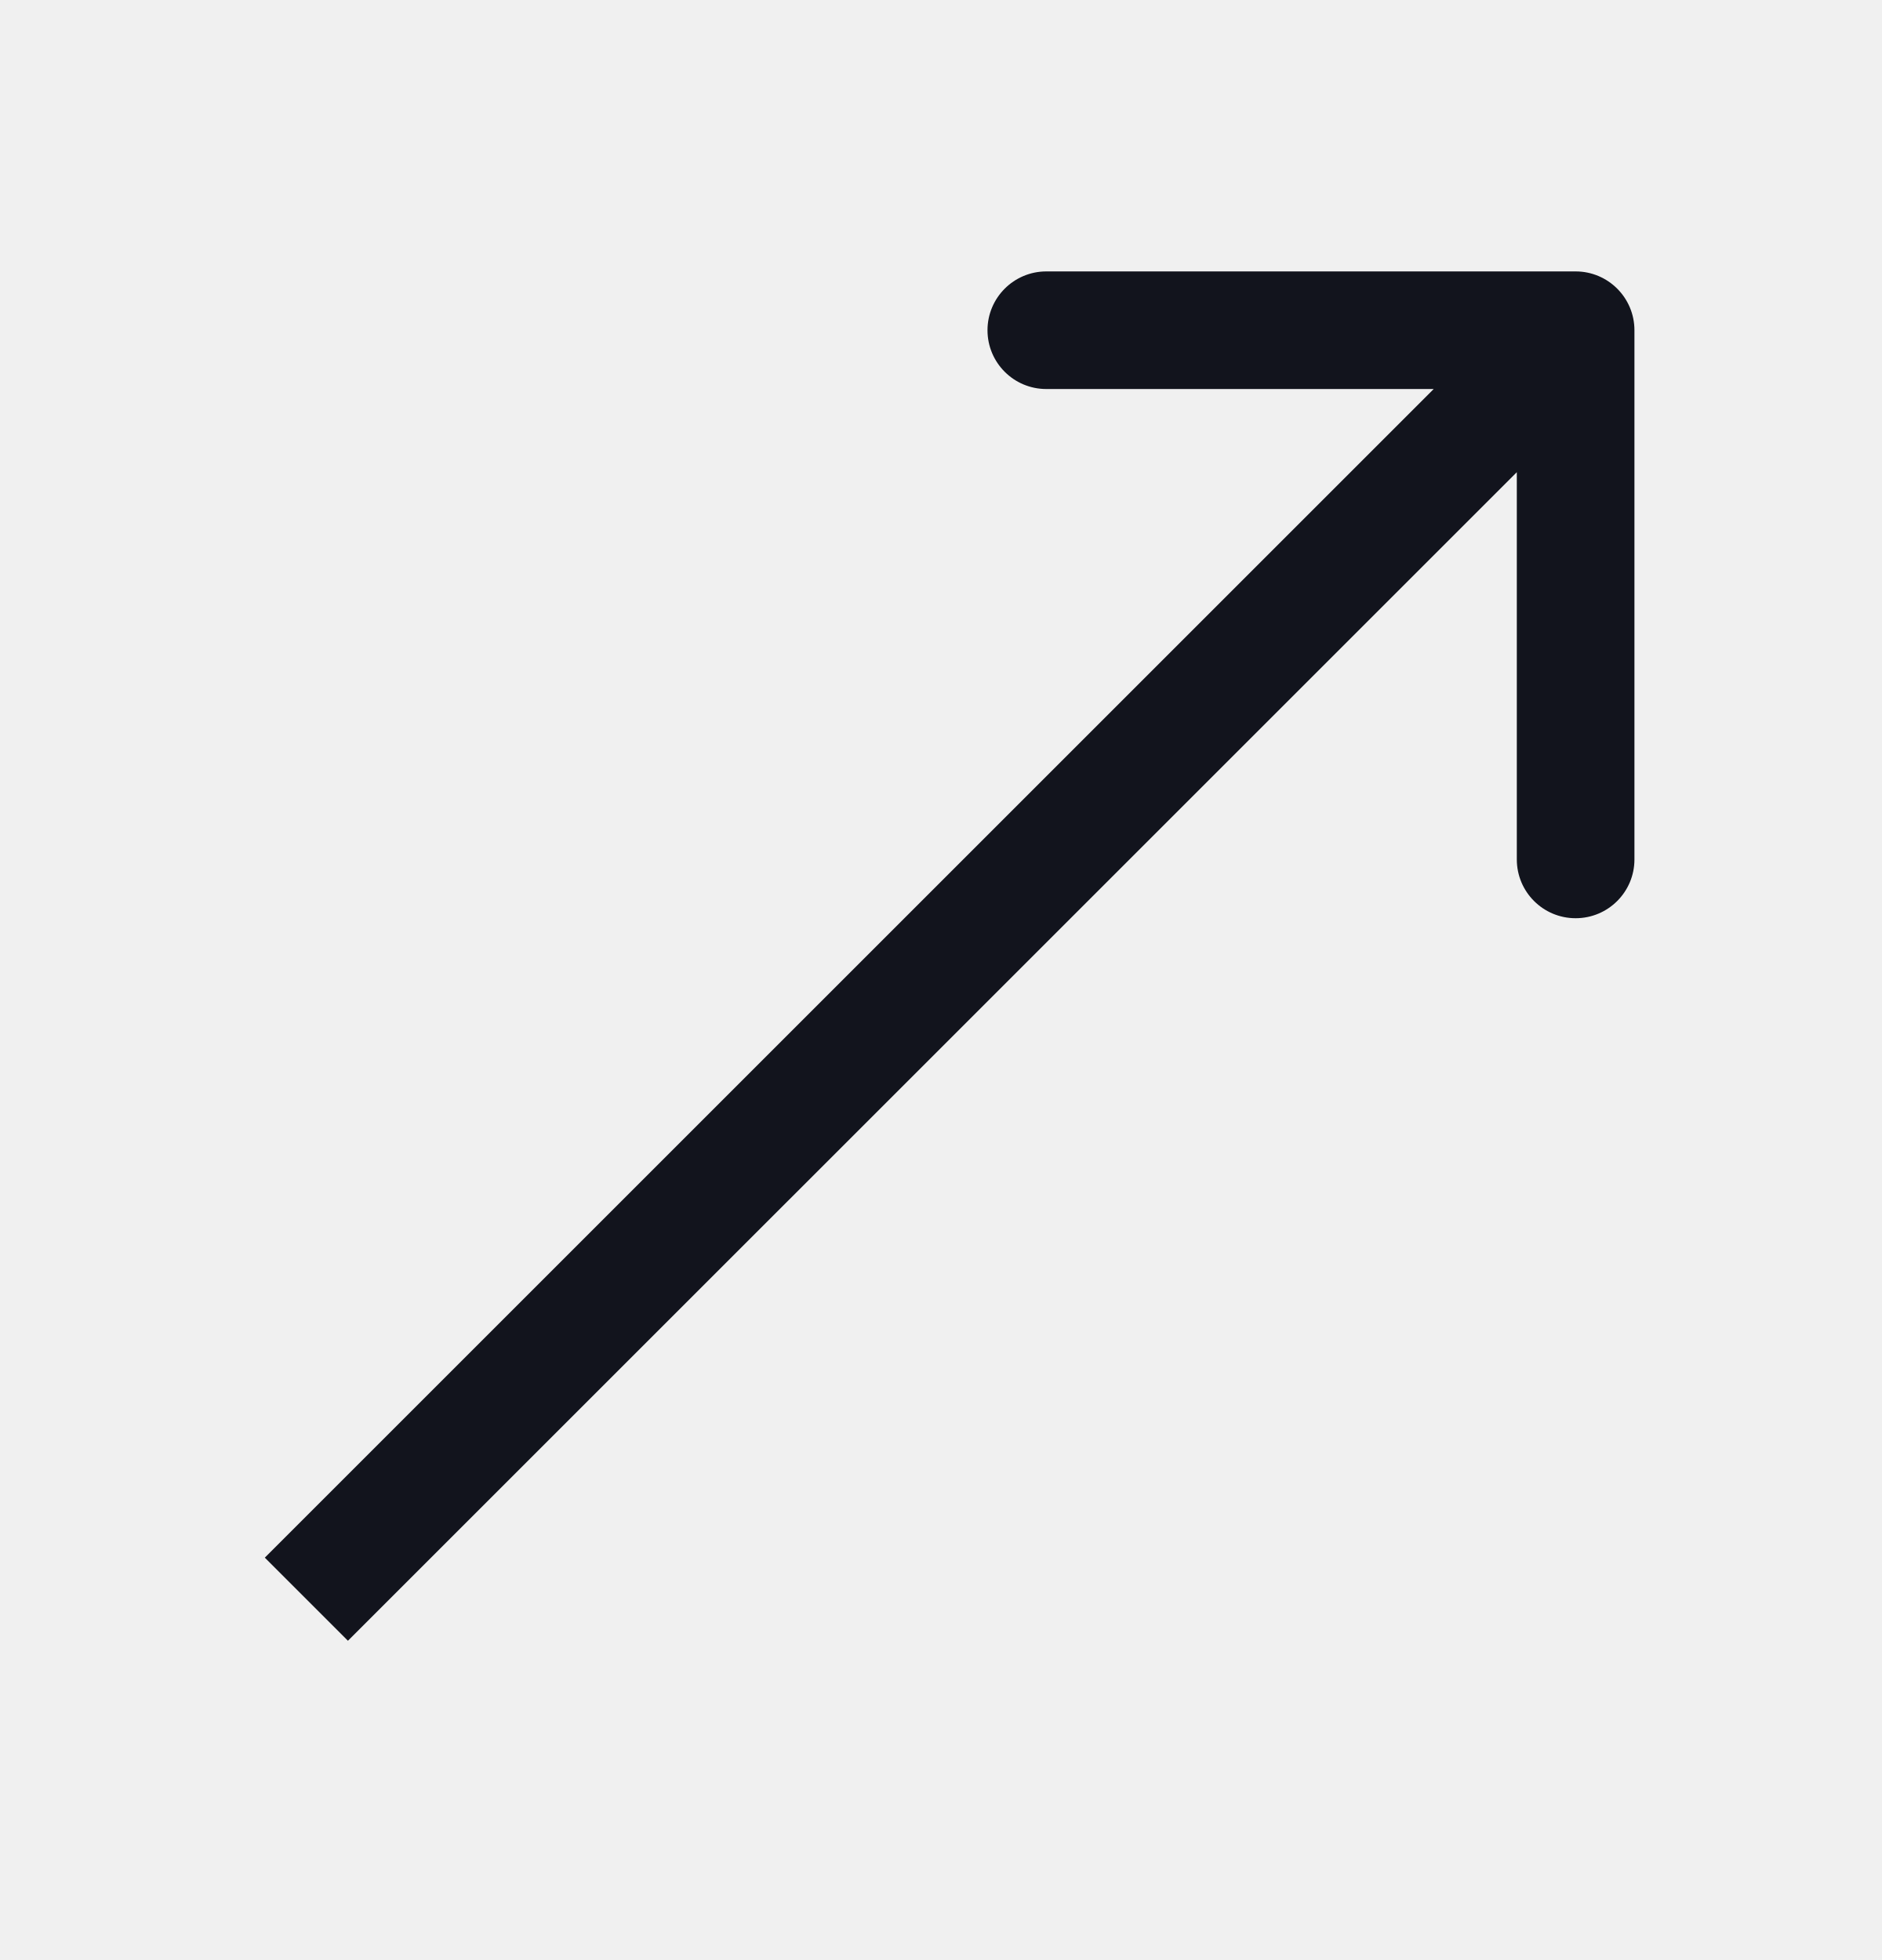
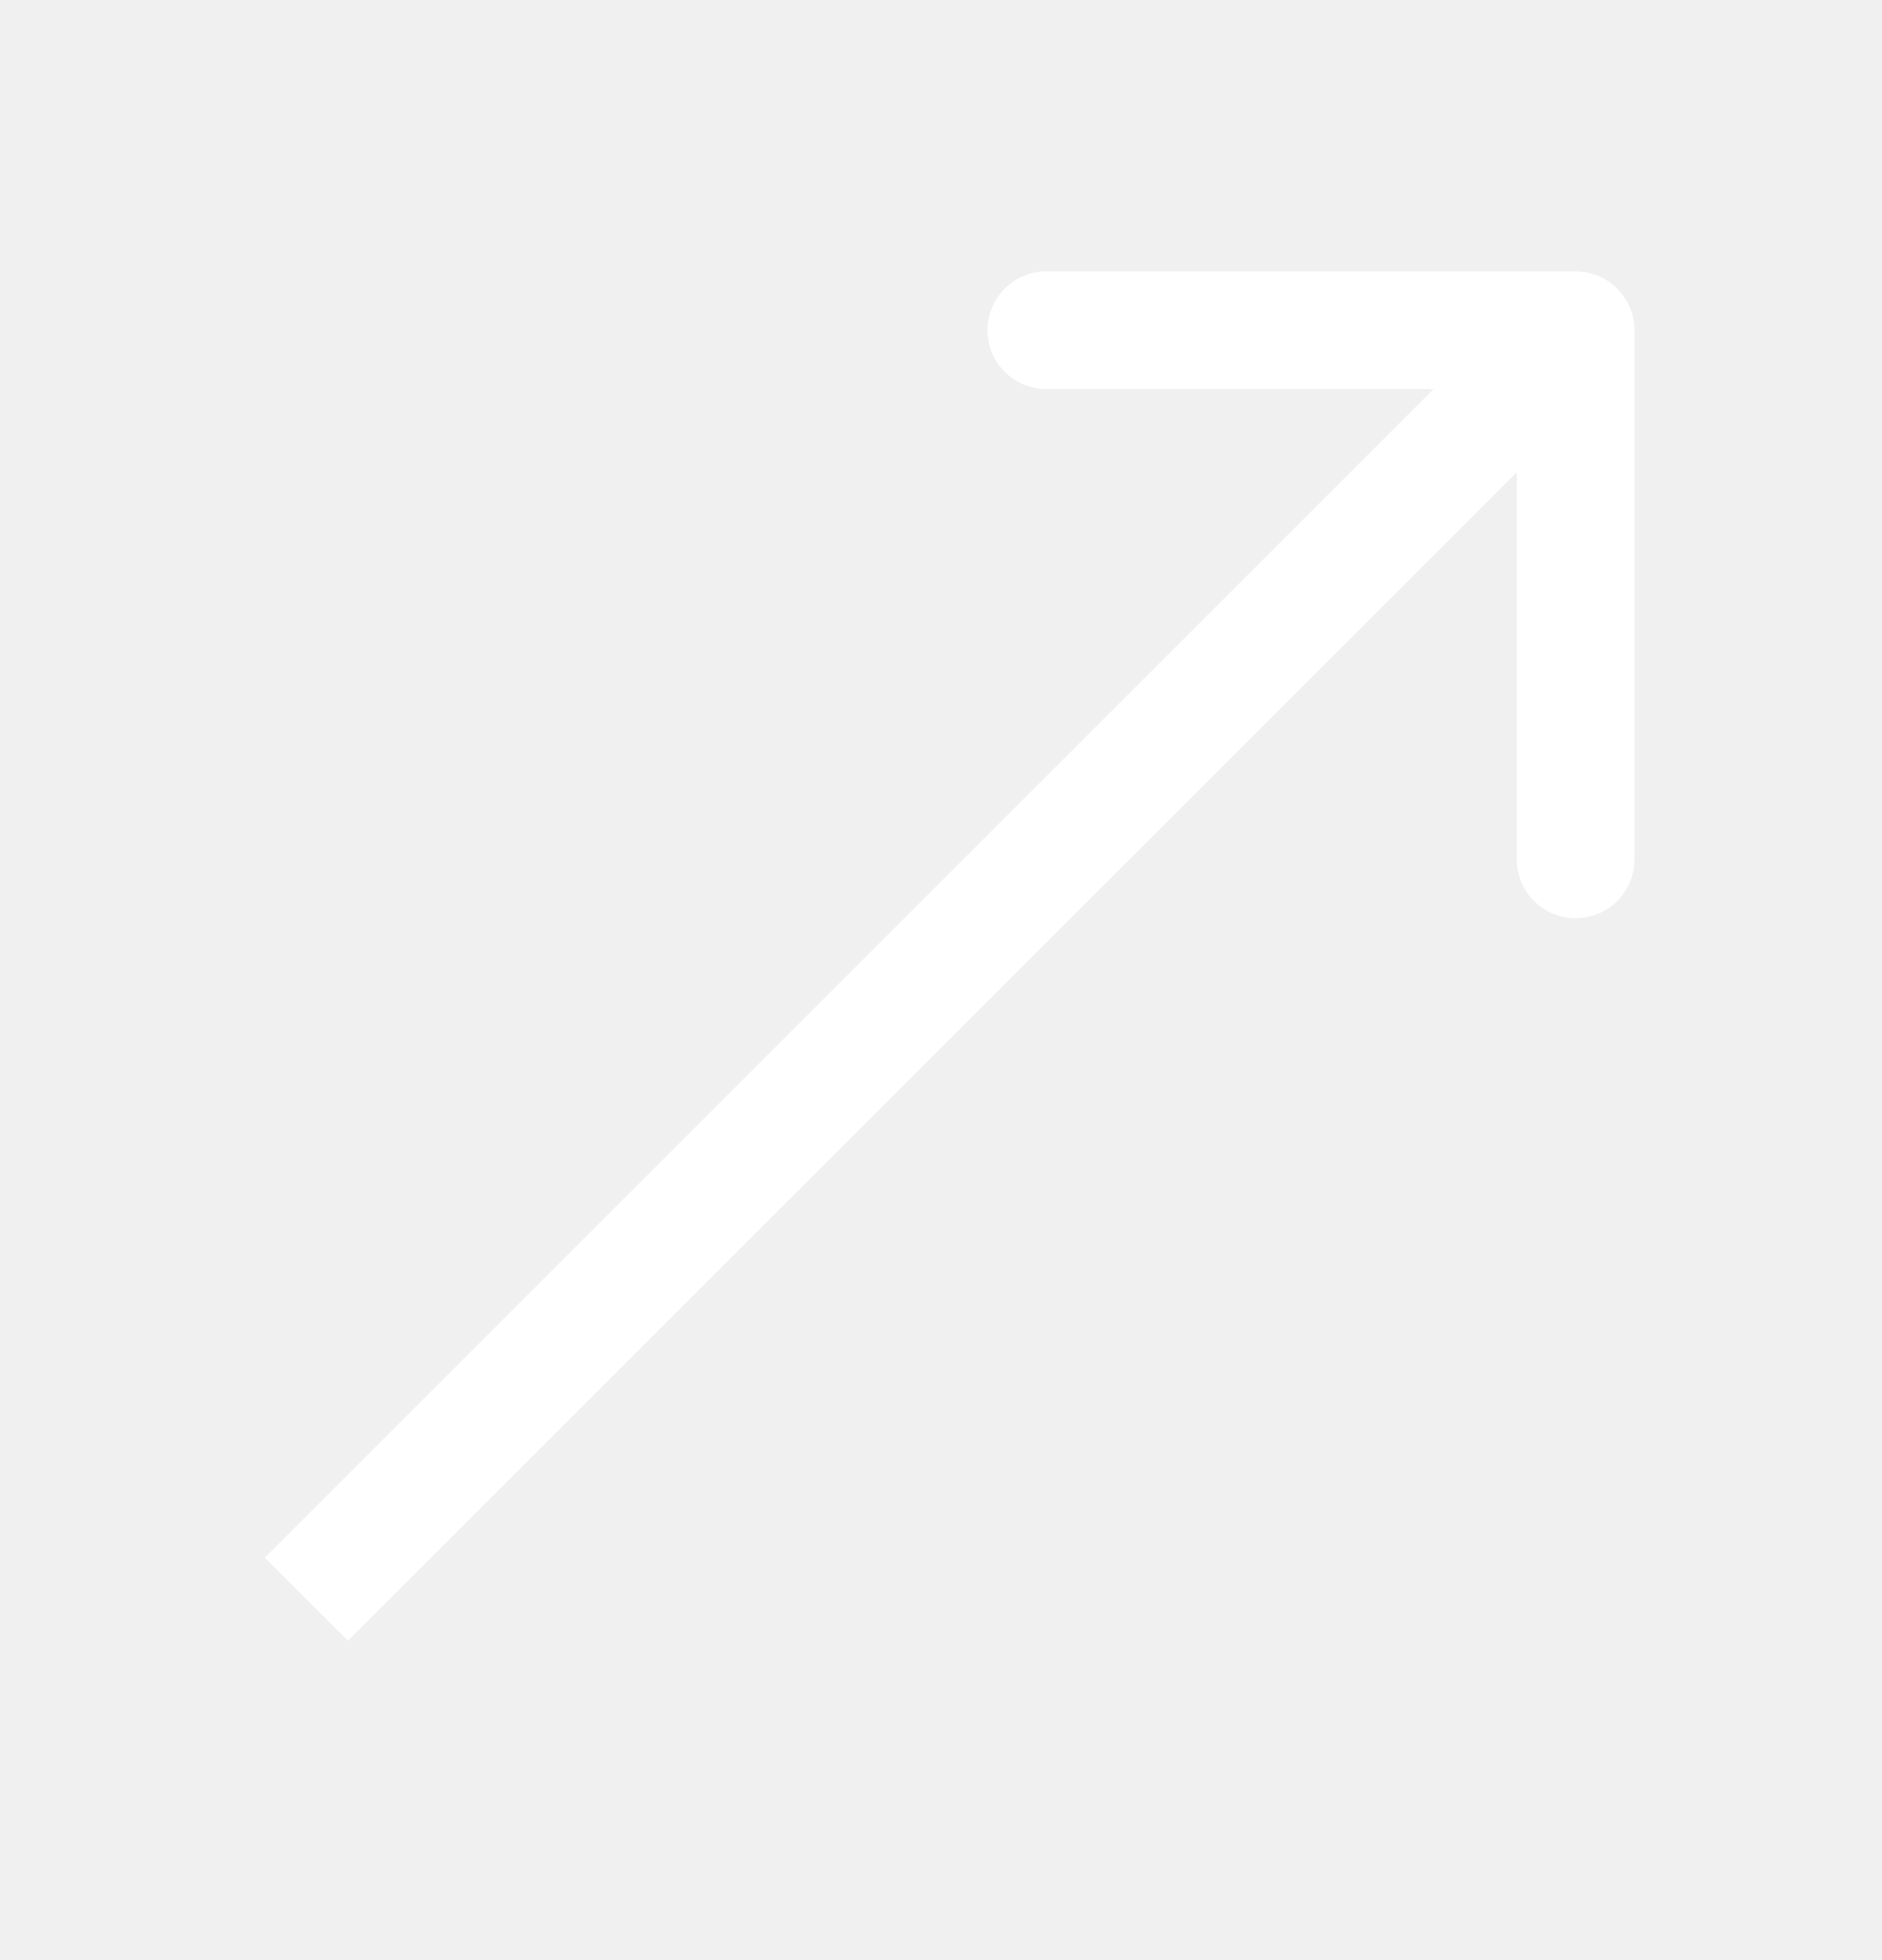
<svg xmlns="http://www.w3.org/2000/svg" width="24" height="25" viewBox="0 0 24 25" fill="none">
-   <path d="M20.843 4.212C20.843 3.798 20.507 3.462 20.093 3.462L13.343 3.462C12.929 3.462 12.593 3.798 12.593 4.212C12.593 4.627 12.929 4.962 13.343 4.962L19.343 4.962L19.343 10.962C19.343 11.377 19.679 11.712 20.093 11.712C20.507 11.712 20.843 11.377 20.843 10.962L20.843 4.212ZM4.437 20.928L20.623 4.743L19.563 3.682L3.377 19.868L4.437 20.928Z" fill="#12141D" />
+   <path d="M20.843 4.212C20.843 3.798 20.507 3.462 20.093 3.462L13.343 3.462C12.929 3.462 12.593 3.798 12.593 4.212C12.593 4.627 12.929 4.962 13.343 4.962L19.343 4.962L19.343 10.962C19.343 11.377 19.679 11.712 20.093 11.712C20.507 11.712 20.843 11.377 20.843 10.962L20.843 4.212ZM4.437 20.928L20.623 4.743L19.563 3.682L3.377 19.868L4.437 20.928Z" fill="#fff" />
</svg>
